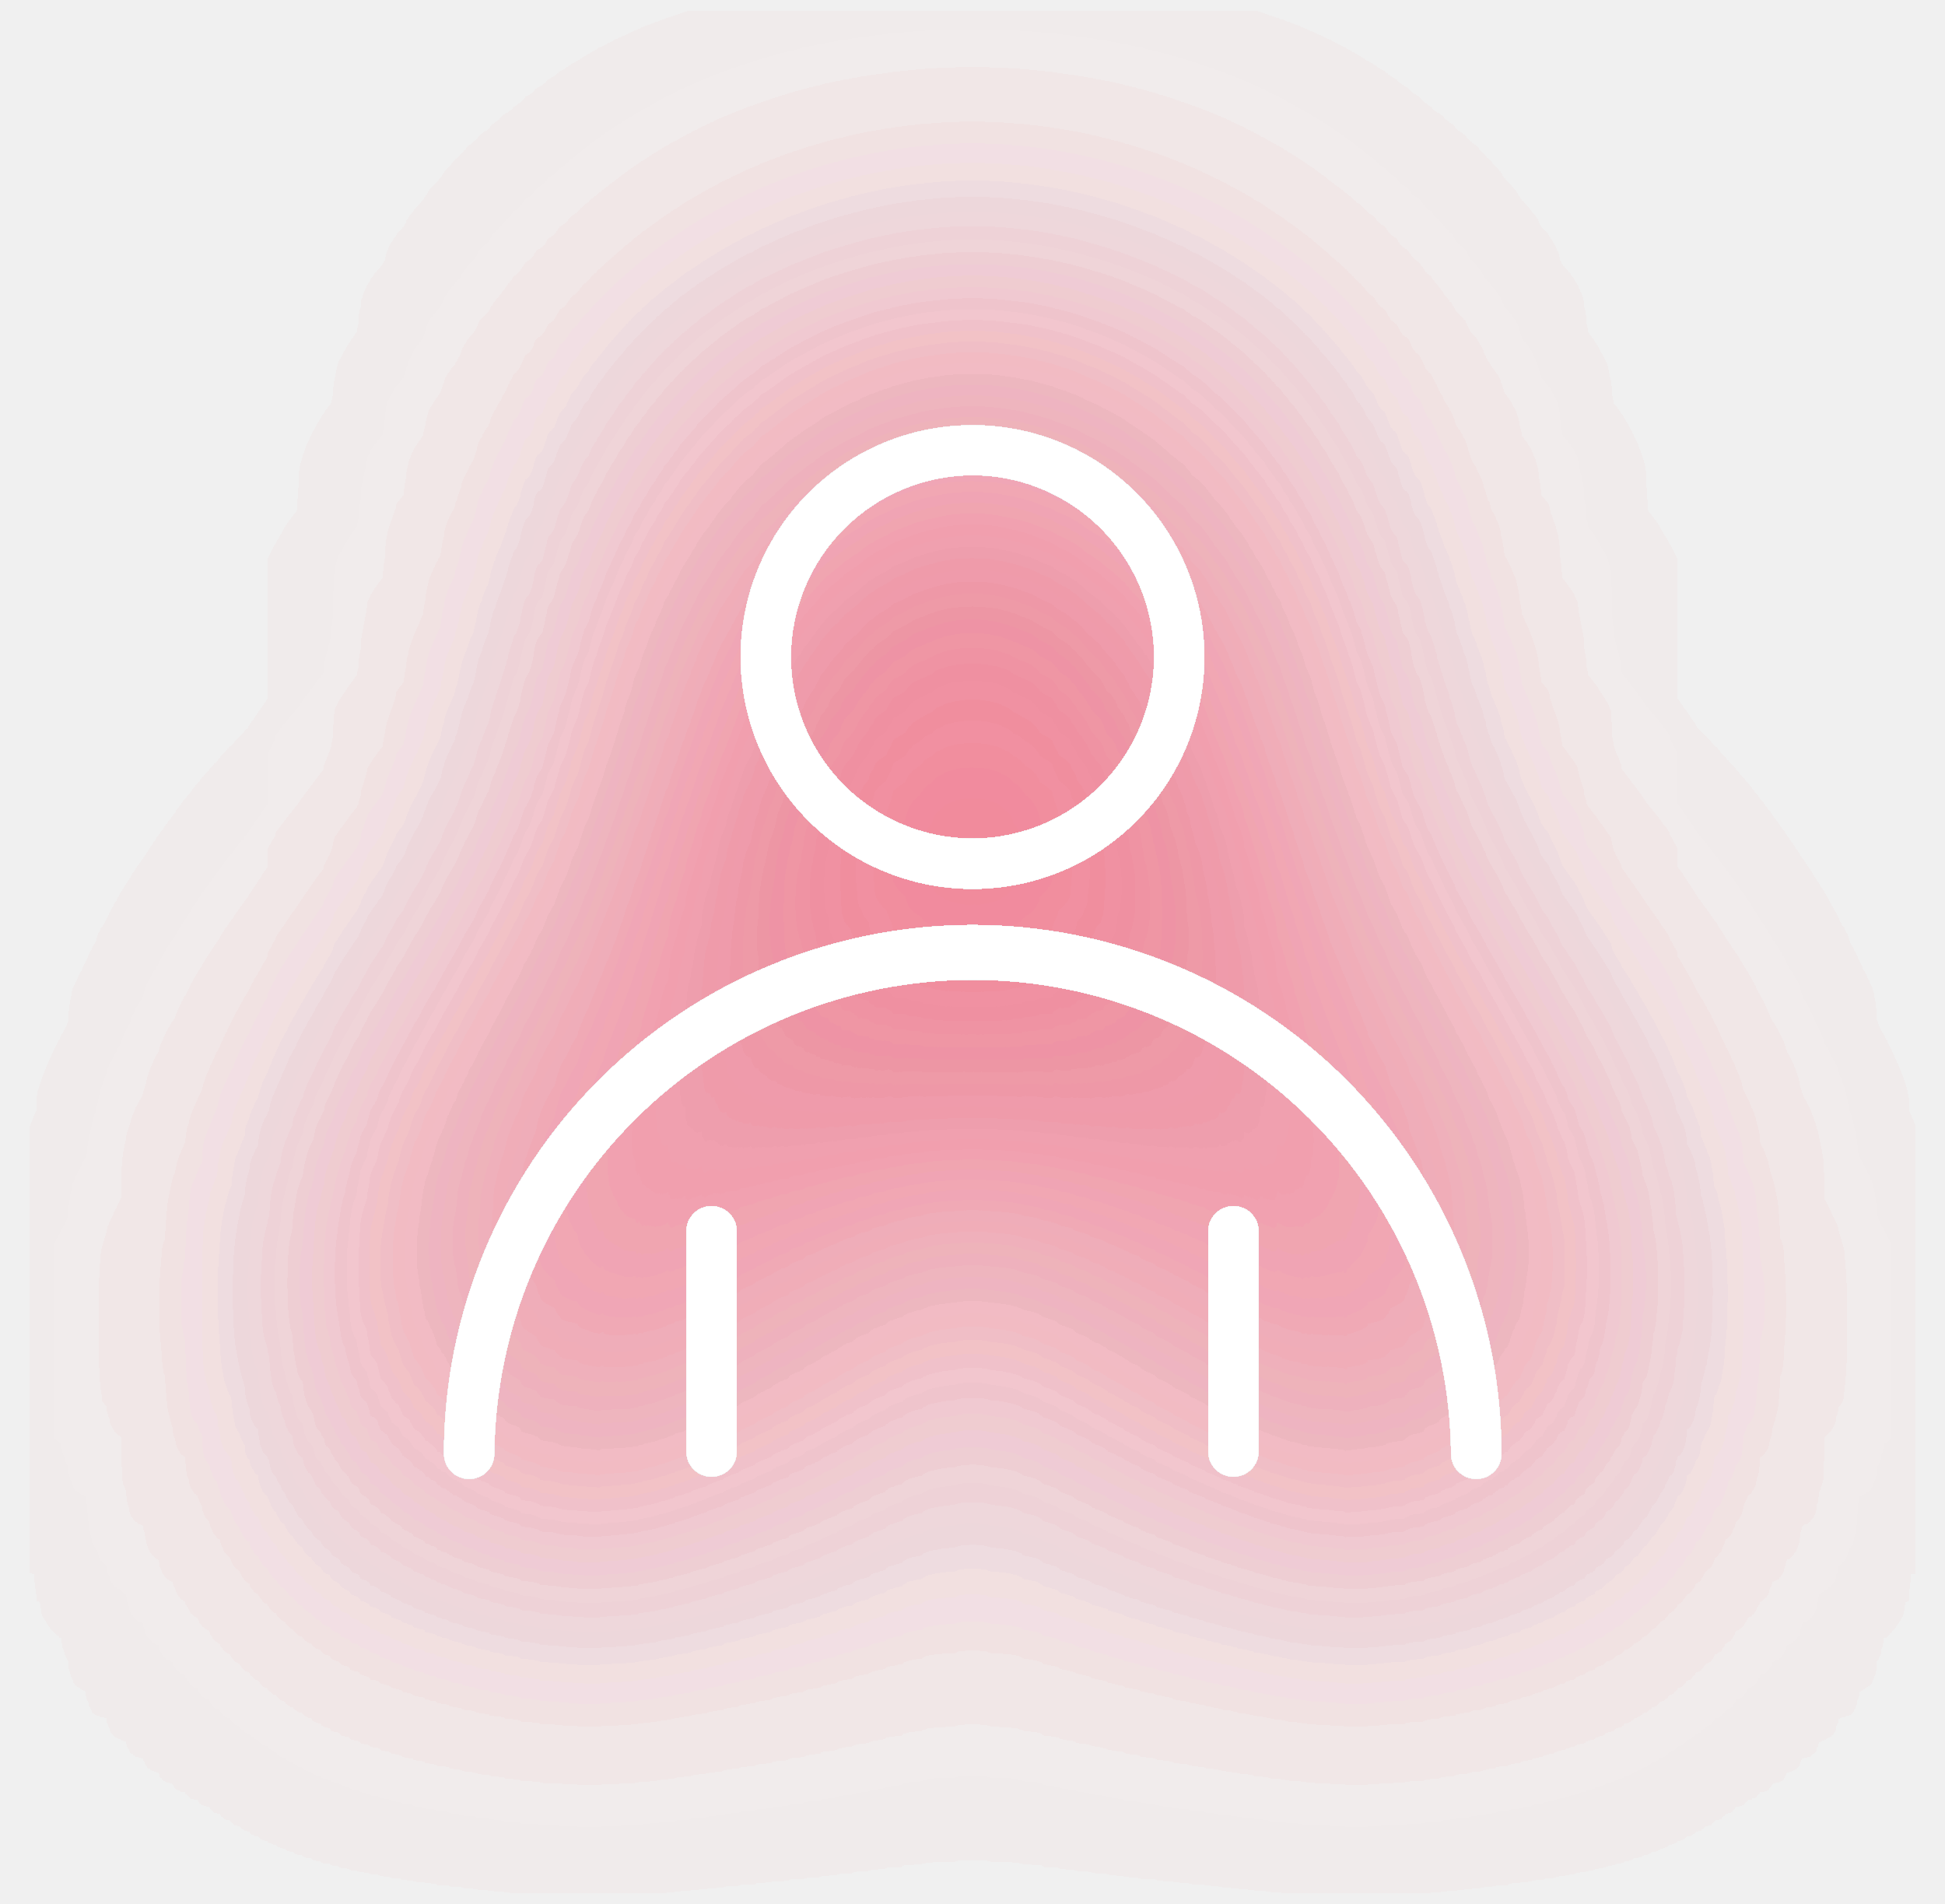
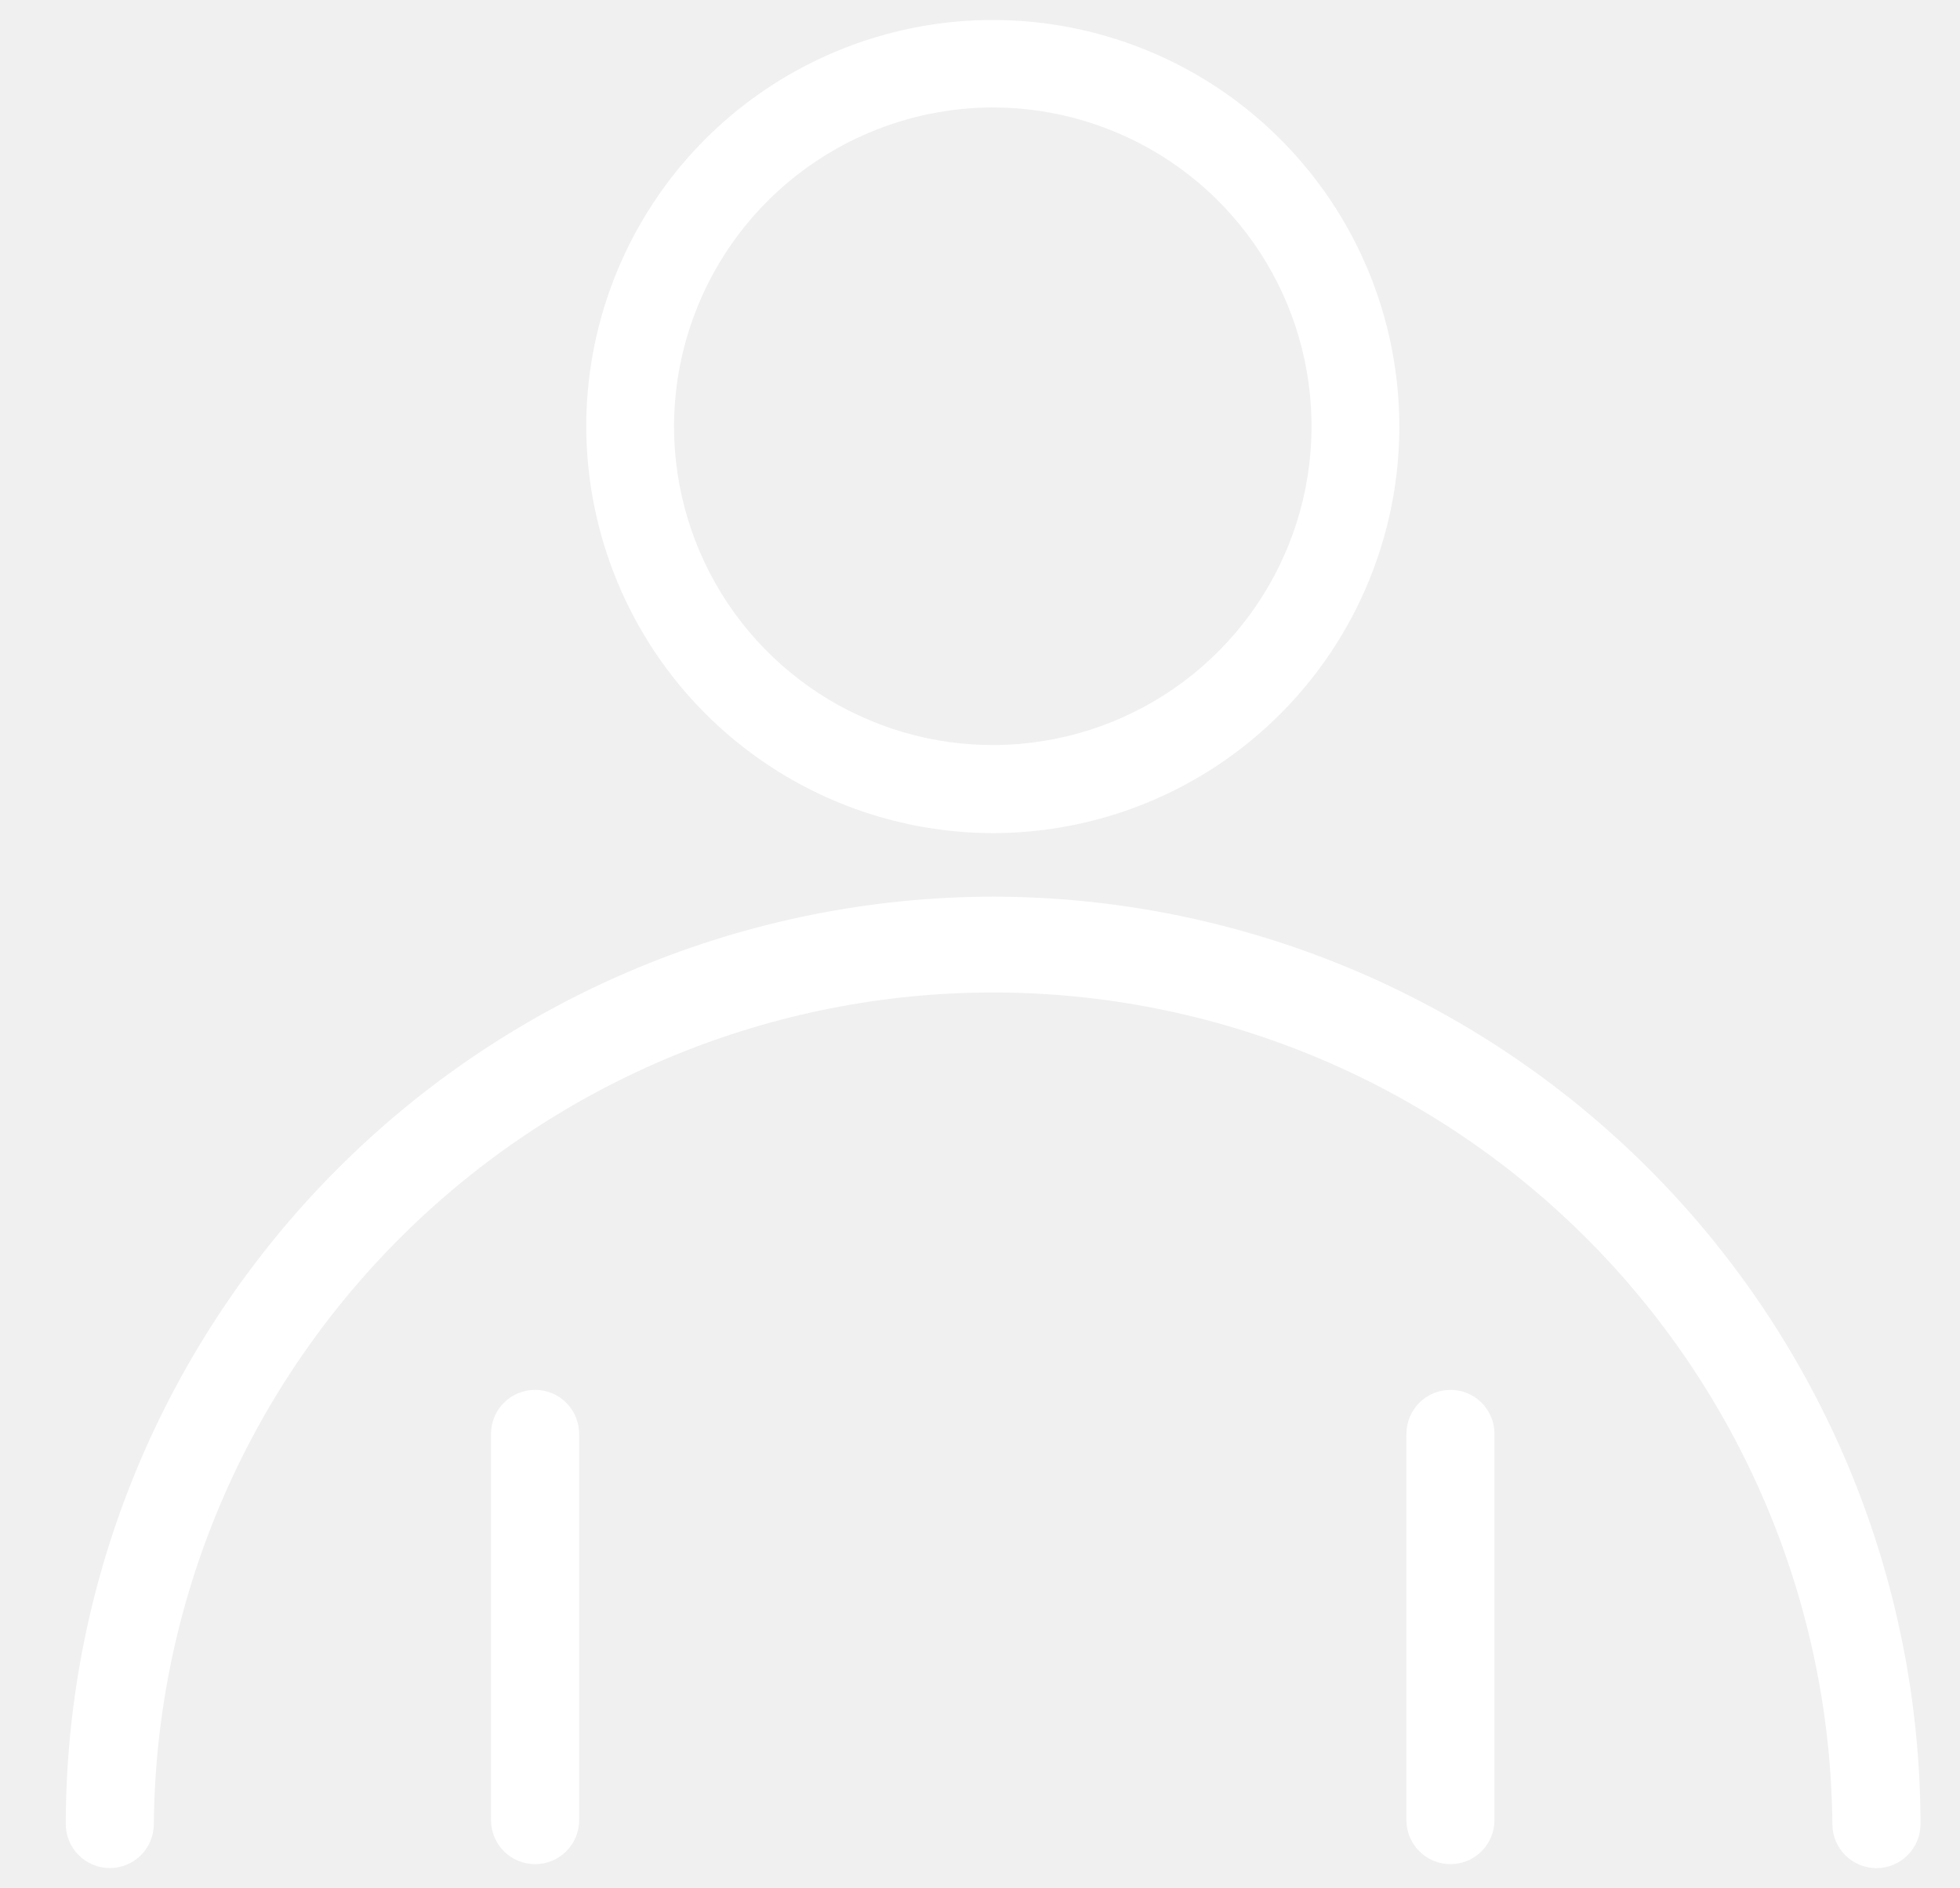
- <svg xmlns="http://www.w3.org/2000/svg" width="47" height="46" viewBox="0 0 47 46" fill="none">
-   <g filter="url(#filter0_ddddd_1276_12246)">
-     <path d="M23.5 21.475C24.608 21.475 25.69 21.147 26.611 20.532C27.532 19.916 28.25 19.042 28.674 18.018C29.098 16.995 29.209 15.869 28.992 14.783C28.776 13.697 28.243 12.699 27.46 11.916C26.677 11.132 25.679 10.599 24.593 10.383C23.506 10.167 22.38 10.278 21.357 10.702C20.334 11.126 19.459 11.843 18.844 12.764C18.228 13.685 17.9 14.768 17.9 15.875C17.903 17.36 18.494 18.783 19.543 19.832C20.593 20.882 22.016 21.473 23.5 21.475ZM23.5 11.48C24.369 11.48 25.217 11.738 25.939 12.22C26.662 12.703 27.224 13.389 27.557 14.191C27.889 14.993 27.976 15.876 27.807 16.728C27.637 17.58 27.219 18.362 26.605 18.976C25.991 19.59 25.208 20.009 24.357 20.178C23.505 20.348 22.622 20.261 21.82 19.928C21.017 19.596 20.331 19.033 19.849 18.311C19.366 17.589 19.109 16.74 19.109 15.871C19.111 14.708 19.575 13.592 20.398 12.769C21.221 11.946 22.336 11.483 23.5 11.48Z" fill="white" />
-     <path d="M29.805 29.144C29.644 29.144 29.49 29.208 29.376 29.322C29.262 29.436 29.198 29.59 29.198 29.751V35.071C29.198 35.232 29.262 35.386 29.376 35.5C29.489 35.614 29.644 35.678 29.805 35.678C29.965 35.678 30.12 35.614 30.233 35.5C30.347 35.386 30.411 35.232 30.411 35.071V29.751C30.411 29.672 30.395 29.593 30.365 29.519C30.335 29.445 30.29 29.379 30.234 29.322C30.178 29.266 30.111 29.221 30.037 29.191C29.964 29.16 29.885 29.144 29.805 29.144Z" fill="white" />
-     <path d="M17.195 29.144C17.034 29.144 16.88 29.208 16.766 29.322C16.652 29.436 16.588 29.59 16.588 29.751V35.071C16.588 35.232 16.652 35.387 16.766 35.501C16.88 35.614 17.034 35.678 17.195 35.678C17.356 35.678 17.51 35.614 17.624 35.501C17.738 35.387 17.802 35.232 17.802 35.071V29.751C17.802 29.59 17.738 29.436 17.624 29.322C17.51 29.208 17.356 29.144 17.195 29.144Z" fill="white" />
-     <path d="M23.5 22.351C20.114 22.356 16.868 23.704 14.474 26.099C12.081 28.493 10.734 31.739 10.73 35.125C10.73 35.286 10.794 35.441 10.908 35.554C11.021 35.668 11.176 35.732 11.336 35.732C11.497 35.732 11.652 35.668 11.765 35.554C11.879 35.441 11.943 35.286 11.943 35.125C11.971 32.078 13.202 29.164 15.367 27.019C17.532 24.874 20.457 23.671 23.505 23.671C26.552 23.671 29.477 24.874 31.642 27.019C33.807 29.164 35.038 32.078 35.066 35.125C35.066 35.286 35.13 35.441 35.244 35.555C35.358 35.668 35.512 35.732 35.673 35.732C35.834 35.732 35.988 35.668 36.102 35.555C36.216 35.441 36.28 35.286 36.28 35.125C36.276 31.738 34.928 28.49 32.532 26.095C30.136 23.7 26.888 22.354 23.5 22.351Z" fill="white" />
-   </g>
-   <defs>
-     <filter id="filter0_ddddd_1276_12246" x="0.73" y="0.275" width="45.55" height="45.457" filterUnits="userSpaceOnUse" color-interpolation-filters="sRGB">
-       <feFlood flood-opacity="0" result="BackgroundImageFix" />
-       <feColorMatrix in="SourceAlpha" type="matrix" values="0 0 0 0 0 0 0 0 0 0 0 0 0 0 0 0 0 0 127 0" result="hardAlpha" />
-       <feOffset />
-       <feGaussianBlur stdDeviation="5" />
-       <feComposite in2="hardAlpha" operator="out" />
-       <feColorMatrix type="matrix" values="0 0 0 0 0.937 0 0 0 0 0.376 0 0 0 0 0.475 0 0 0 1 0" />
-       <feBlend mode="normal" in2="BackgroundImageFix" result="effect1_dropShadow_1276_12246" />
-       <feColorMatrix in="SourceAlpha" type="matrix" values="0 0 0 0 0 0 0 0 0 0 0 0 0 0 0 0 0 0 127 0" result="hardAlpha" />
-       <feOffset />
-       <feGaussianBlur stdDeviation="5" />
-       <feComposite in2="hardAlpha" operator="out" />
-       <feColorMatrix type="matrix" values="0 0 0 0 0.937 0 0 0 0 0.376 0 0 0 0 0.475 0 0 0 1 0" />
-       <feBlend mode="normal" in2="effect1_dropShadow_1276_12246" result="effect2_dropShadow_1276_12246" />
-       <feColorMatrix in="SourceAlpha" type="matrix" values="0 0 0 0 0 0 0 0 0 0 0 0 0 0 0 0 0 0 127 0" result="hardAlpha" />
-       <feOffset />
-       <feGaussianBlur stdDeviation="5" />
-       <feComposite in2="hardAlpha" operator="out" />
-       <feColorMatrix type="matrix" values="0 0 0 0 0.937 0 0 0 0 0.376 0 0 0 0 0.475 0 0 0 1 0" />
-       <feBlend mode="normal" in2="effect2_dropShadow_1276_12246" result="effect3_dropShadow_1276_12246" />
-       <feColorMatrix in="SourceAlpha" type="matrix" values="0 0 0 0 0 0 0 0 0 0 0 0 0 0 0 0 0 0 127 0" result="hardAlpha" />
-       <feOffset />
-       <feGaussianBlur stdDeviation="5" />
-       <feComposite in2="hardAlpha" operator="out" />
-       <feColorMatrix type="matrix" values="0 0 0 0 0.937 0 0 0 0 0.376 0 0 0 0 0.475 0 0 0 1 0" />
-       <feBlend mode="normal" in2="effect3_dropShadow_1276_12246" result="effect4_dropShadow_1276_12246" />
-       <feColorMatrix in="SourceAlpha" type="matrix" values="0 0 0 0 0 0 0 0 0 0 0 0 0 0 0 0 0 0 127 0" result="hardAlpha" />
-       <feOffset />
-       <feGaussianBlur stdDeviation="5" />
-       <feComposite in2="hardAlpha" operator="out" />
-       <feColorMatrix type="matrix" values="0 0 0 0 0.937 0 0 0 0 0.376 0 0 0 0 0.475 0 0 0 1 0" />
-       <feBlend mode="normal" in2="effect4_dropShadow_1276_12246" result="effect5_dropShadow_1276_12246" />
-       <feBlend mode="normal" in="SourceGraphic" in2="effect5_dropShadow_1276_12246" result="shape" />
-     </filter>
-   </defs>
+ <svg xmlns="http://www.w3.org/2000/svg" width="27" height="26" viewBox="0 0 27 26" fill="none">
+   <path d="M13.676 11.476C14.784 11.476 15.866 11.147 16.787 10.532C17.708 9.916 18.426 9.042 18.85 8.018C19.274 6.995 19.385 5.869 19.169 4.783C18.953 3.697 18.419 2.699 17.636 1.916C16.853 1.132 15.855 0.599 14.769 0.383C13.682 0.167 12.556 0.278 11.533 0.702C10.51 1.126 9.635 1.843 9.02 2.764C8.405 3.685 8.076 4.768 8.076 5.875C8.079 7.36 8.67 8.783 9.719 9.832C10.769 10.882 12.192 11.473 13.676 11.476V11.476ZM13.676 1.48C14.545 1.48 15.394 1.738 16.116 2.22C16.838 2.703 17.401 3.389 17.733 4.191C18.065 4.993 18.152 5.876 17.983 6.728C17.813 7.58 17.395 8.362 16.781 8.976C16.167 9.59 15.385 10.009 14.533 10.178C13.681 10.348 12.798 10.261 11.996 9.928C11.194 9.596 10.508 9.033 10.025 8.311C9.543 7.589 9.285 6.74 9.285 5.871C9.288 4.708 9.751 3.592 10.574 2.769C11.397 1.946 12.512 1.483 13.676 1.48V1.48Z" fill="white" />
+   <path d="M19.981 19.145C19.82 19.145 19.666 19.208 19.552 19.322C19.438 19.436 19.374 19.59 19.374 19.752V25.072C19.374 25.232 19.438 25.387 19.552 25.5C19.666 25.614 19.82 25.678 19.981 25.678C20.142 25.678 20.296 25.614 20.41 25.5C20.523 25.387 20.587 25.232 20.587 25.072V19.752C20.587 19.672 20.572 19.593 20.541 19.519C20.511 19.446 20.466 19.379 20.41 19.322C20.354 19.266 20.287 19.221 20.213 19.191C20.14 19.16 20.061 19.145 19.981 19.145V19.145Z" fill="white" />
+   <path d="M7.371 19.145C7.21 19.145 7.056 19.208 6.942 19.322C6.828 19.436 6.764 19.59 6.764 19.752V25.072C6.764 25.233 6.828 25.387 6.942 25.501C7.056 25.614 7.21 25.678 7.371 25.678C7.532 25.678 7.687 25.614 7.8 25.501C7.914 25.387 7.978 25.233 7.978 25.072V19.752C7.978 19.59 7.914 19.436 7.8 19.322C7.687 19.208 7.532 19.145 7.371 19.145V19.145Z" fill="white" />
+   <path d="M13.676 12.351C10.29 12.357 7.044 13.704 4.651 16.099C2.257 18.493 0.91 21.739 0.906 25.125C0.906 25.286 0.97 25.441 1.084 25.554C1.198 25.668 1.352 25.732 1.513 25.732C1.673 25.732 1.828 25.668 1.942 25.554C2.055 25.441 2.119 25.286 2.119 25.125C2.147 22.078 3.378 19.165 5.543 17.02C7.708 14.874 10.633 13.671 13.681 13.671C16.728 13.671 19.653 14.874 21.818 17.02C23.983 19.165 25.214 22.078 25.242 25.125C25.242 25.287 25.306 25.441 25.42 25.555C25.534 25.669 25.688 25.733 25.849 25.733C26.01 25.733 26.165 25.669 26.278 25.555C26.392 25.441 26.456 25.287 26.456 25.125C26.452 21.738 25.104 18.49 22.708 16.095C20.312 13.7 17.064 12.354 13.676 12.351Z" fill="white" />
</svg>
